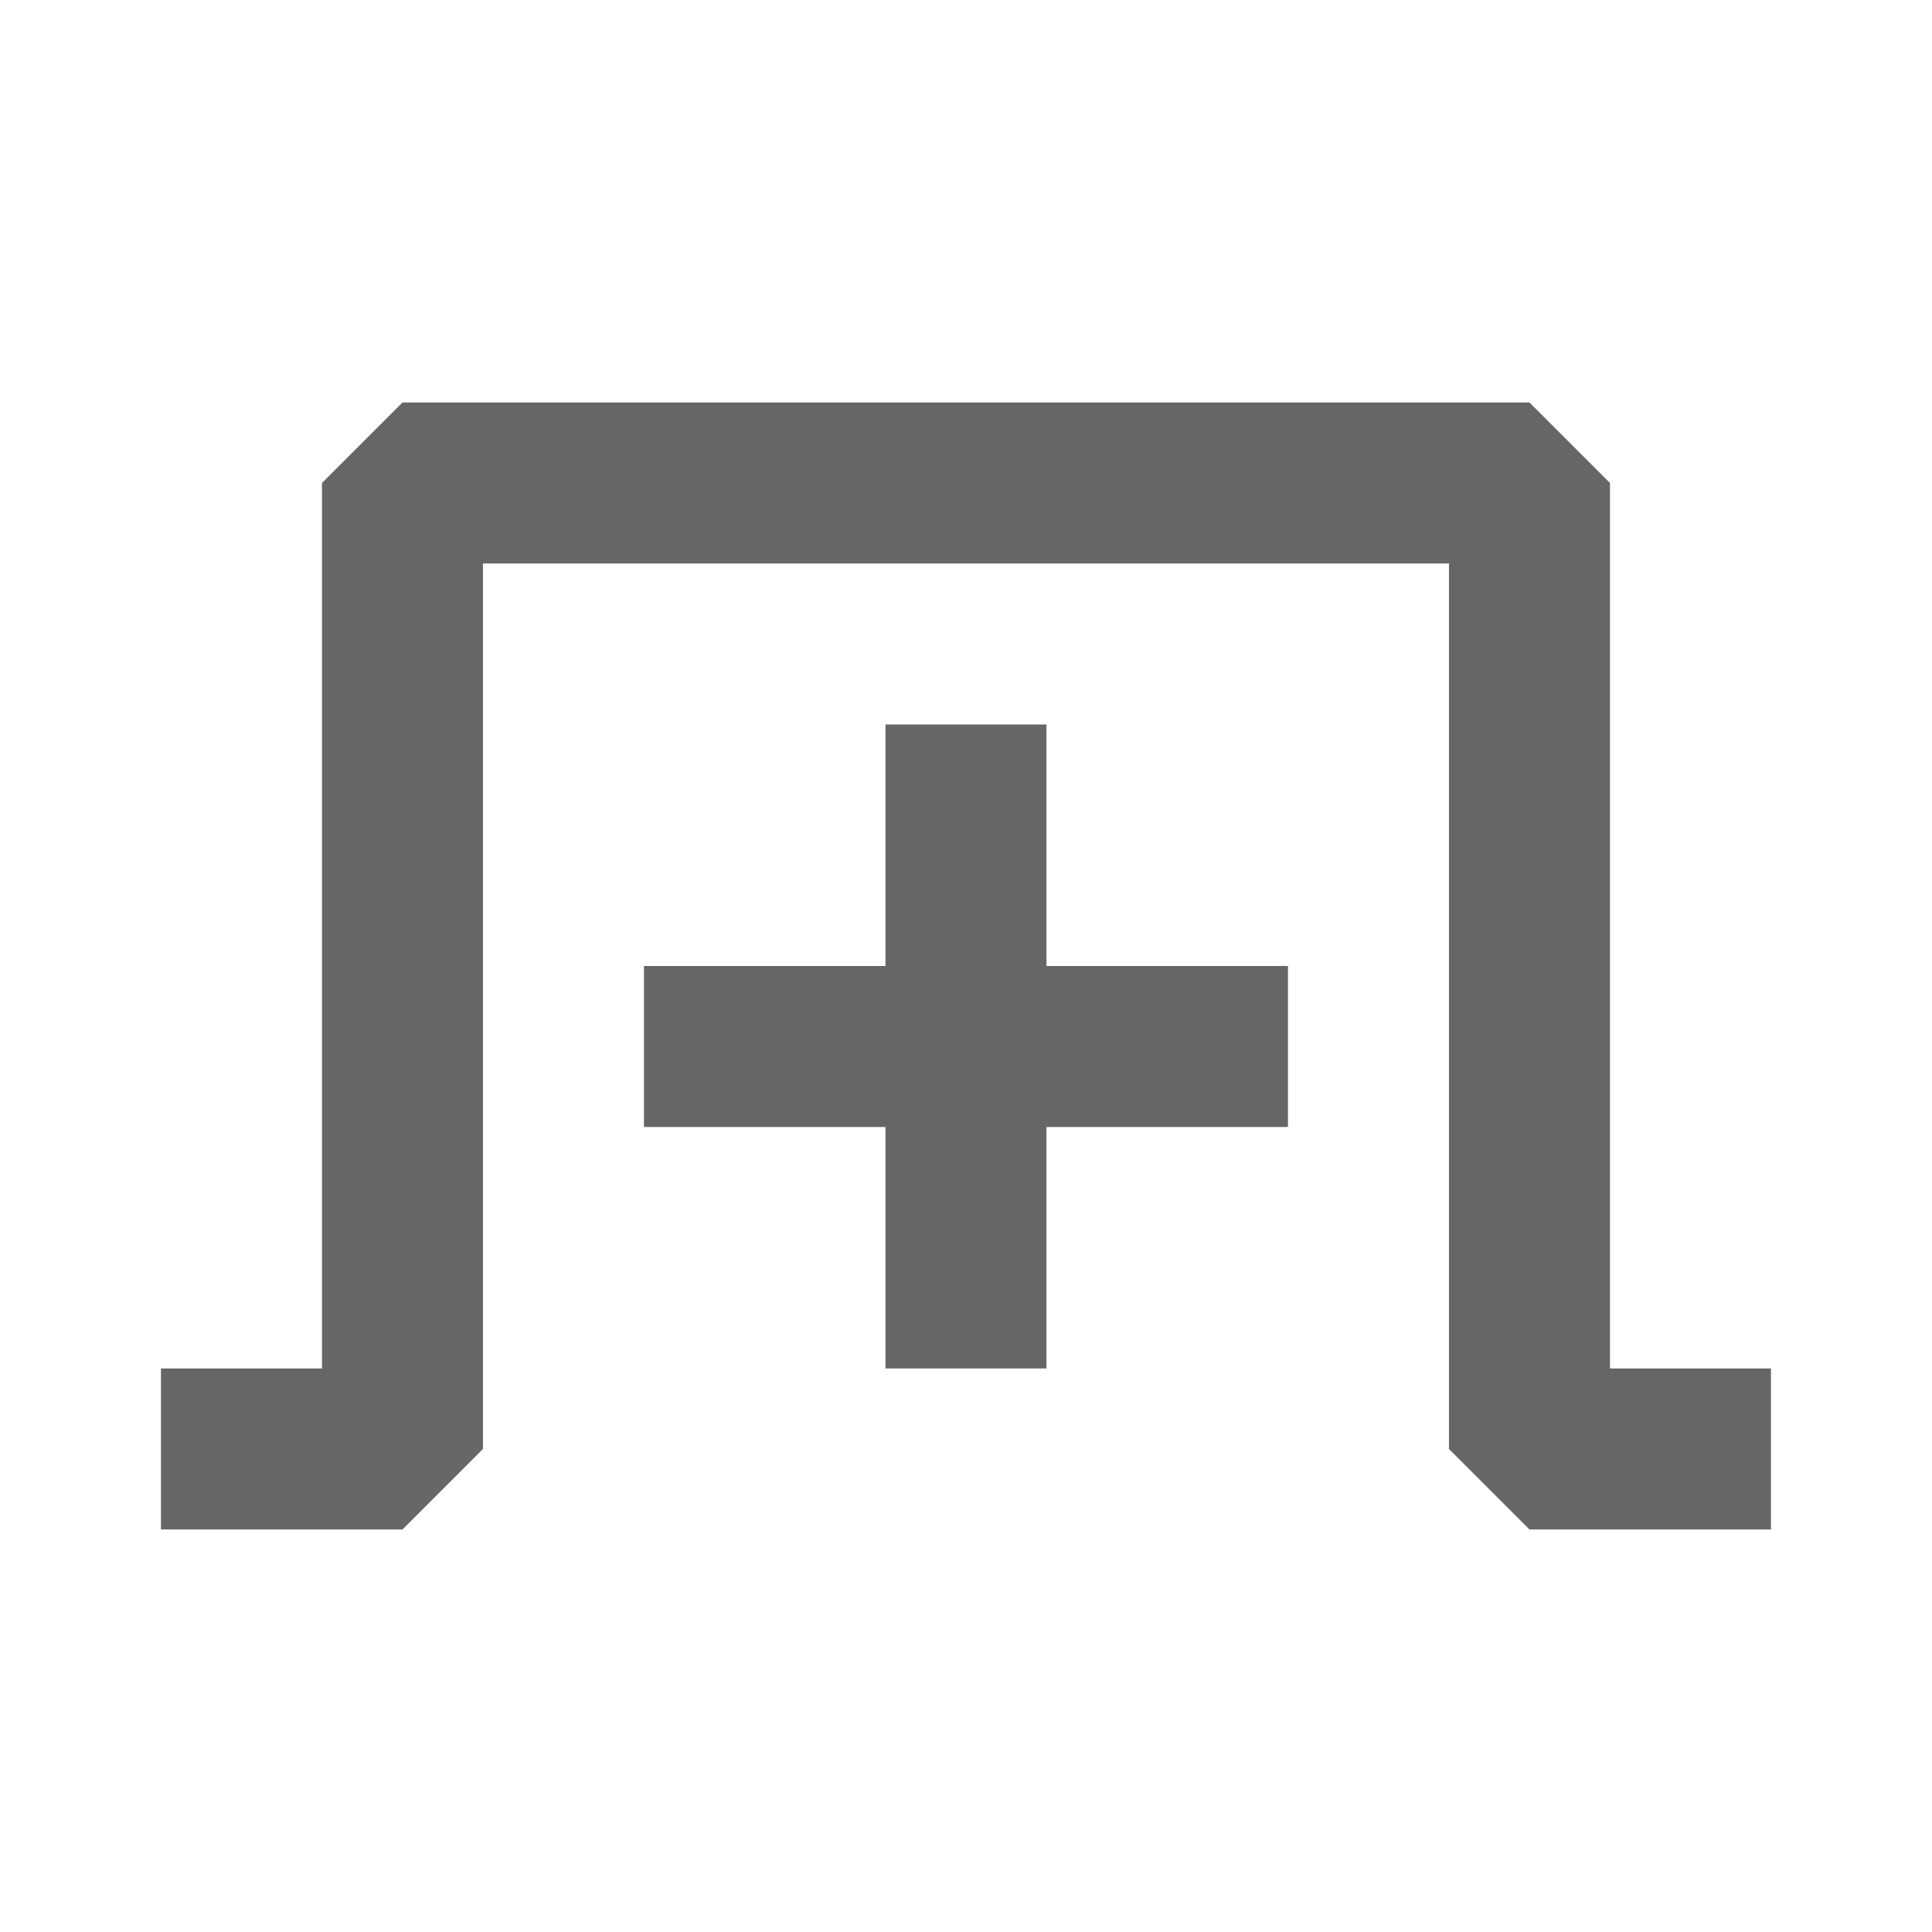
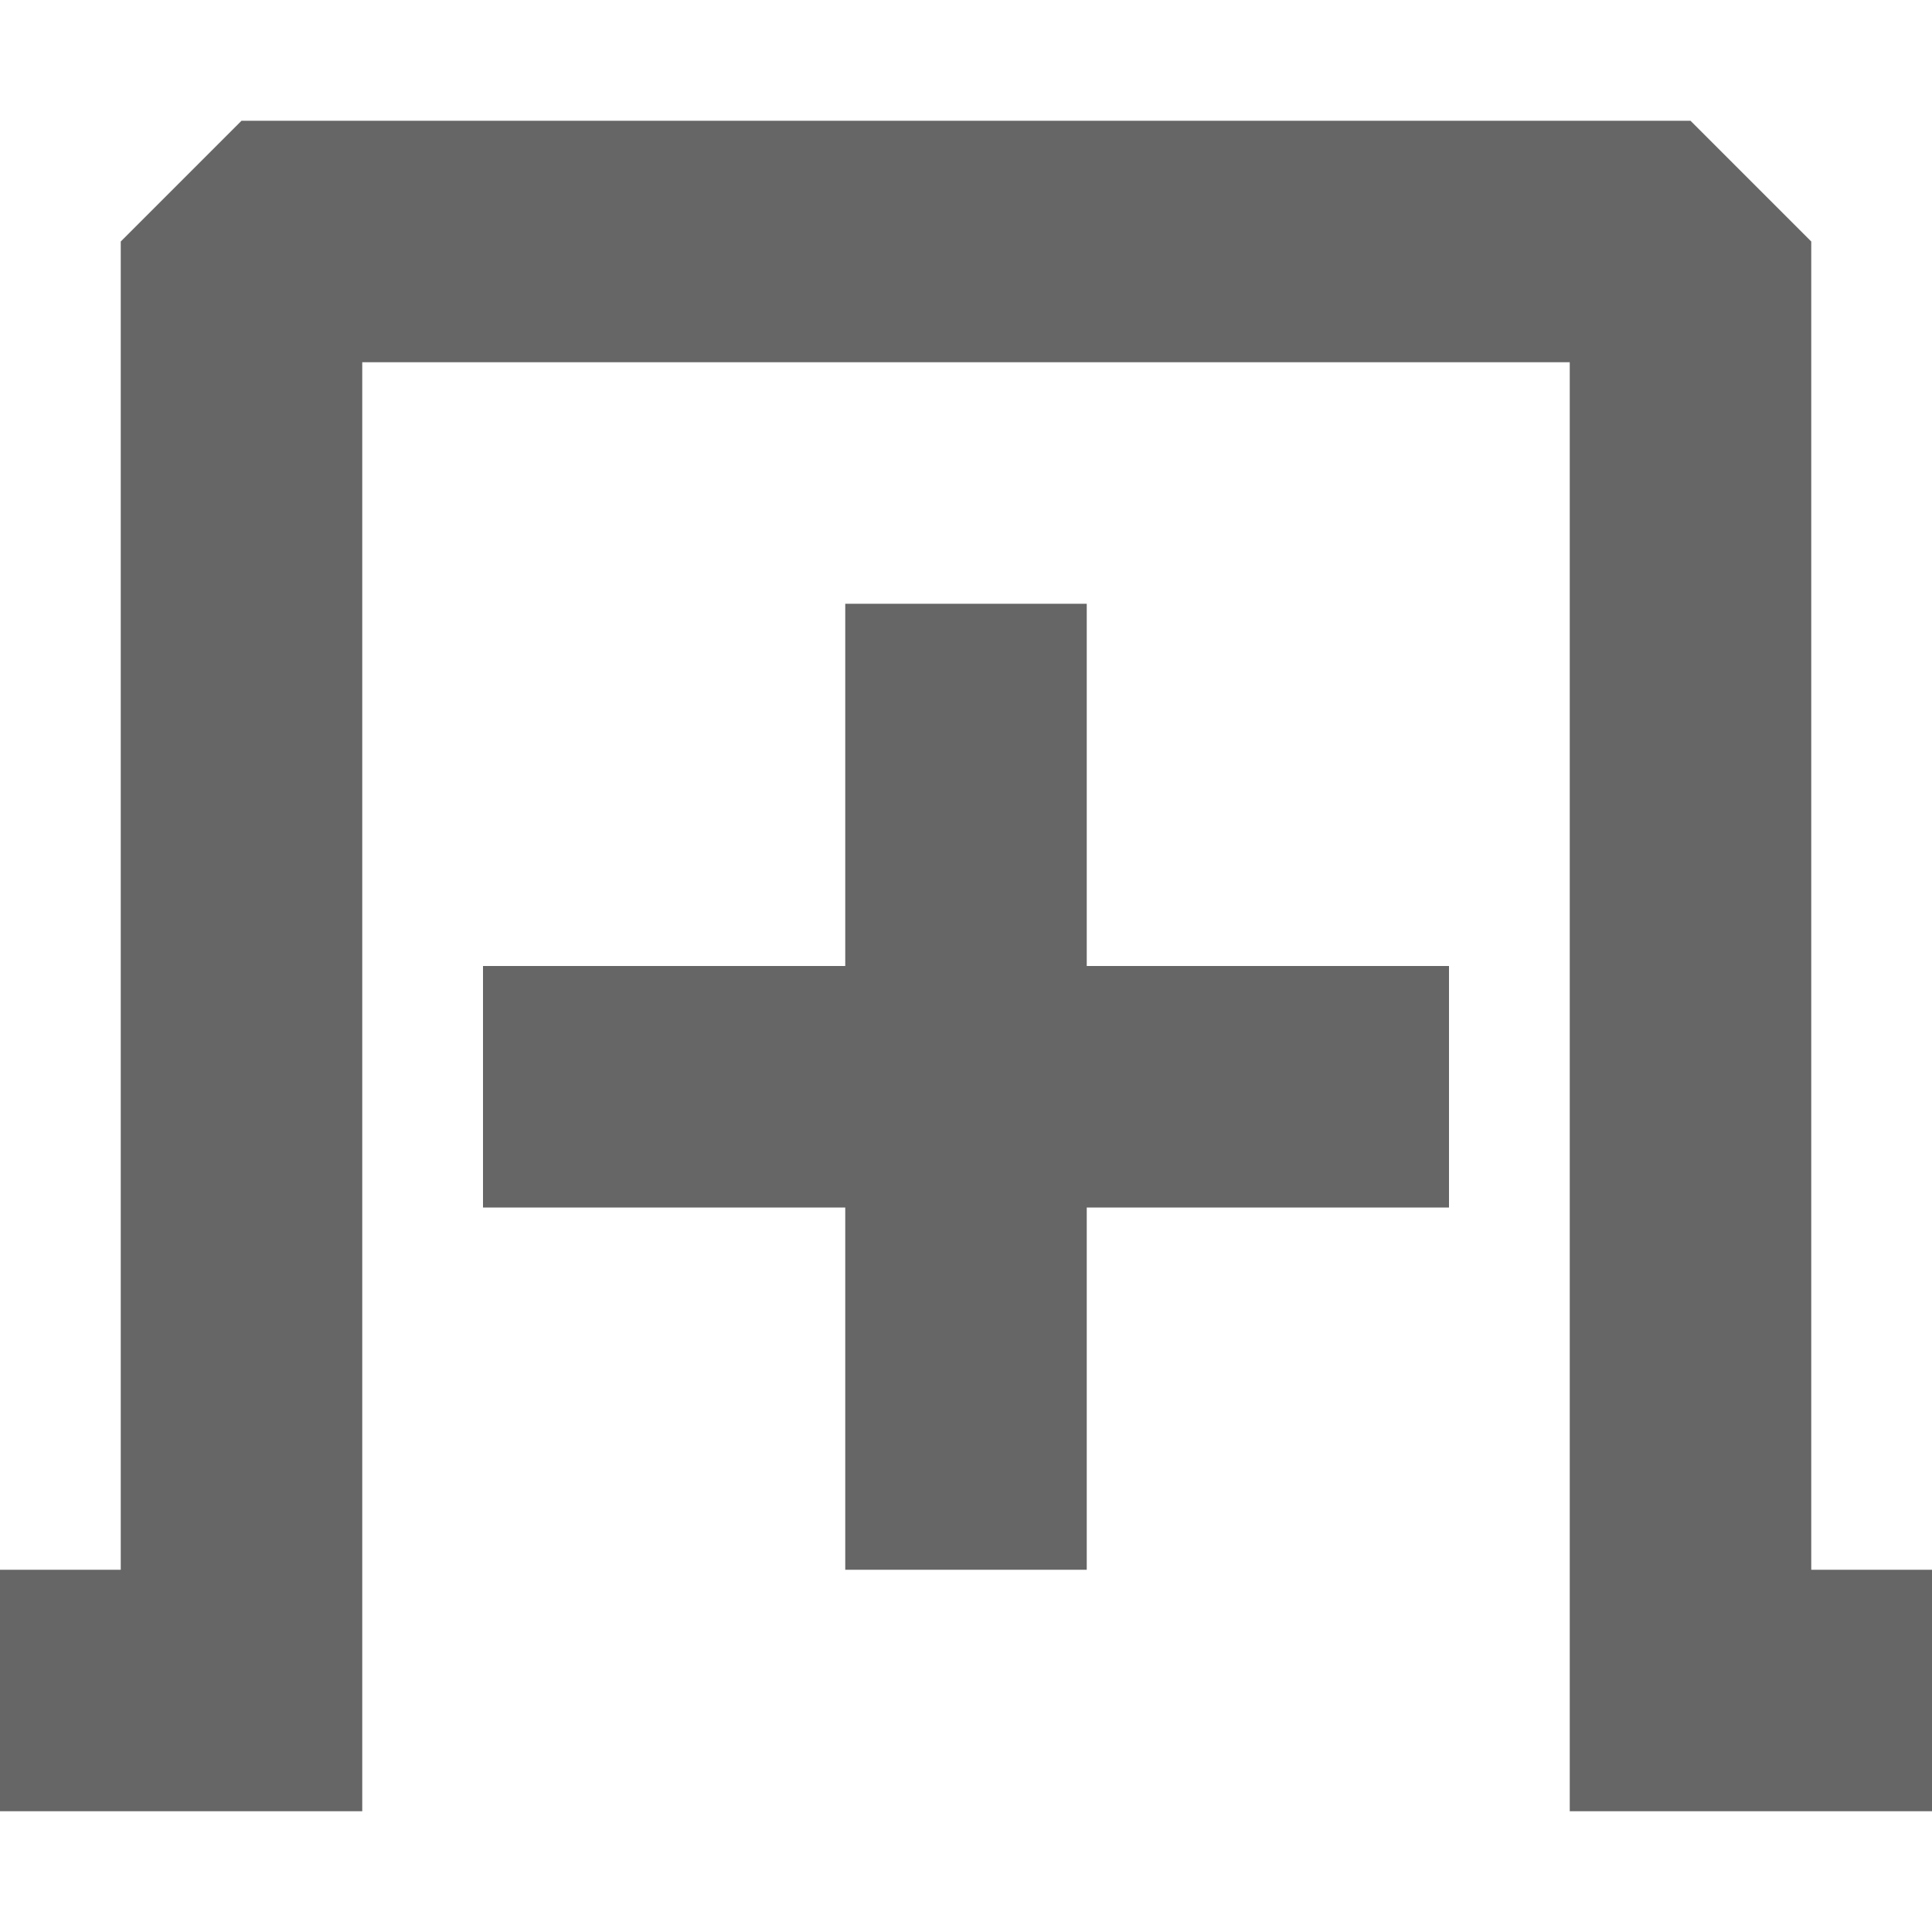
- <svg xmlns="http://www.w3.org/2000/svg" width="24" height="24" id="svg13094" version="1.1">
+ <svg xmlns="http://www.w3.org/2000/svg" width="16" height="16" id="svg13094" version="1.1">
  <defs id="defs13096" />
-   <g transform="translate(9379.308,-4835.199)" id="layer1">
-     <path style="font-size:medium;font-style:normal;font-variant:normal;font-weight:normal;font-stretch:normal;text-indent:0;text-align:start;text-decoration:none;line-height:normal;letter-spacing:normal;word-spacing:normal;text-transform:none;direction:ltr;block-progression:tb;writing-mode:lr-tb;text-anchor:start;baseline-shift:baseline;color:#000000;fill:#666666;fill-opacity:1;stroke:none;stroke-width:2;marker:none;visibility:visible;display:inline;overflow:visible;enable-background:accumulate;font-family:Sans;-inkscape-font-specification:Sans" d="m -9375.308,4841.199 0,11 -2,0 0,2 3,0 1,-1 0,-11 12,0 0,11 1,1 3,0 0,-2 -2,0 0,-11 -1,-1 -14,0 z m 7,3 0,3 -3,0 0,2 3,0 0,3 2,0 0,-3 3,0 0,-2 -3,0 0,-3 z" id="path3950" />
+   <g transform="translate(9379.308,-4843.199)" id="layer1">
+     <path style="font-size:medium;font-style:normal;font-variant:normal;font-weight:normal;font-stretch:normal;text-indent:0;text-align:start;text-decoration:none;line-height:normal;letter-spacing:normal;word-spacing:normal;text-transform:none;direction:ltr;block-progression:tb;writing-mode:lr-tb;text-anchor:start;baseline-shift:baseline;color:#000000;fill:#666666;fill-opacity:1;stroke:none;stroke-width:2;marker:none;visibility:visible;display:inline;overflow:visible;enable-background:accumulate;font-family:Sans;-inkscape-font-specification:Sans" d="m 2,1 -1,1 L 1,13 0,13 0,15 2.344,15 3,15 3,14.344 3,3 13,3 13,14.344 13,15 14.344,15 16,15 l 0,-2 -1,0 -1.1e-5,-11 -1,-1 z M 7,5 7,8 4,8 l 0,2 3,0 0,3 2,0 0,-3 3,0 0,-2 -3,0 0,-3 z" transform="translate(-9379.308,4843.199)" id="path3950" />
  </g>
</svg>
